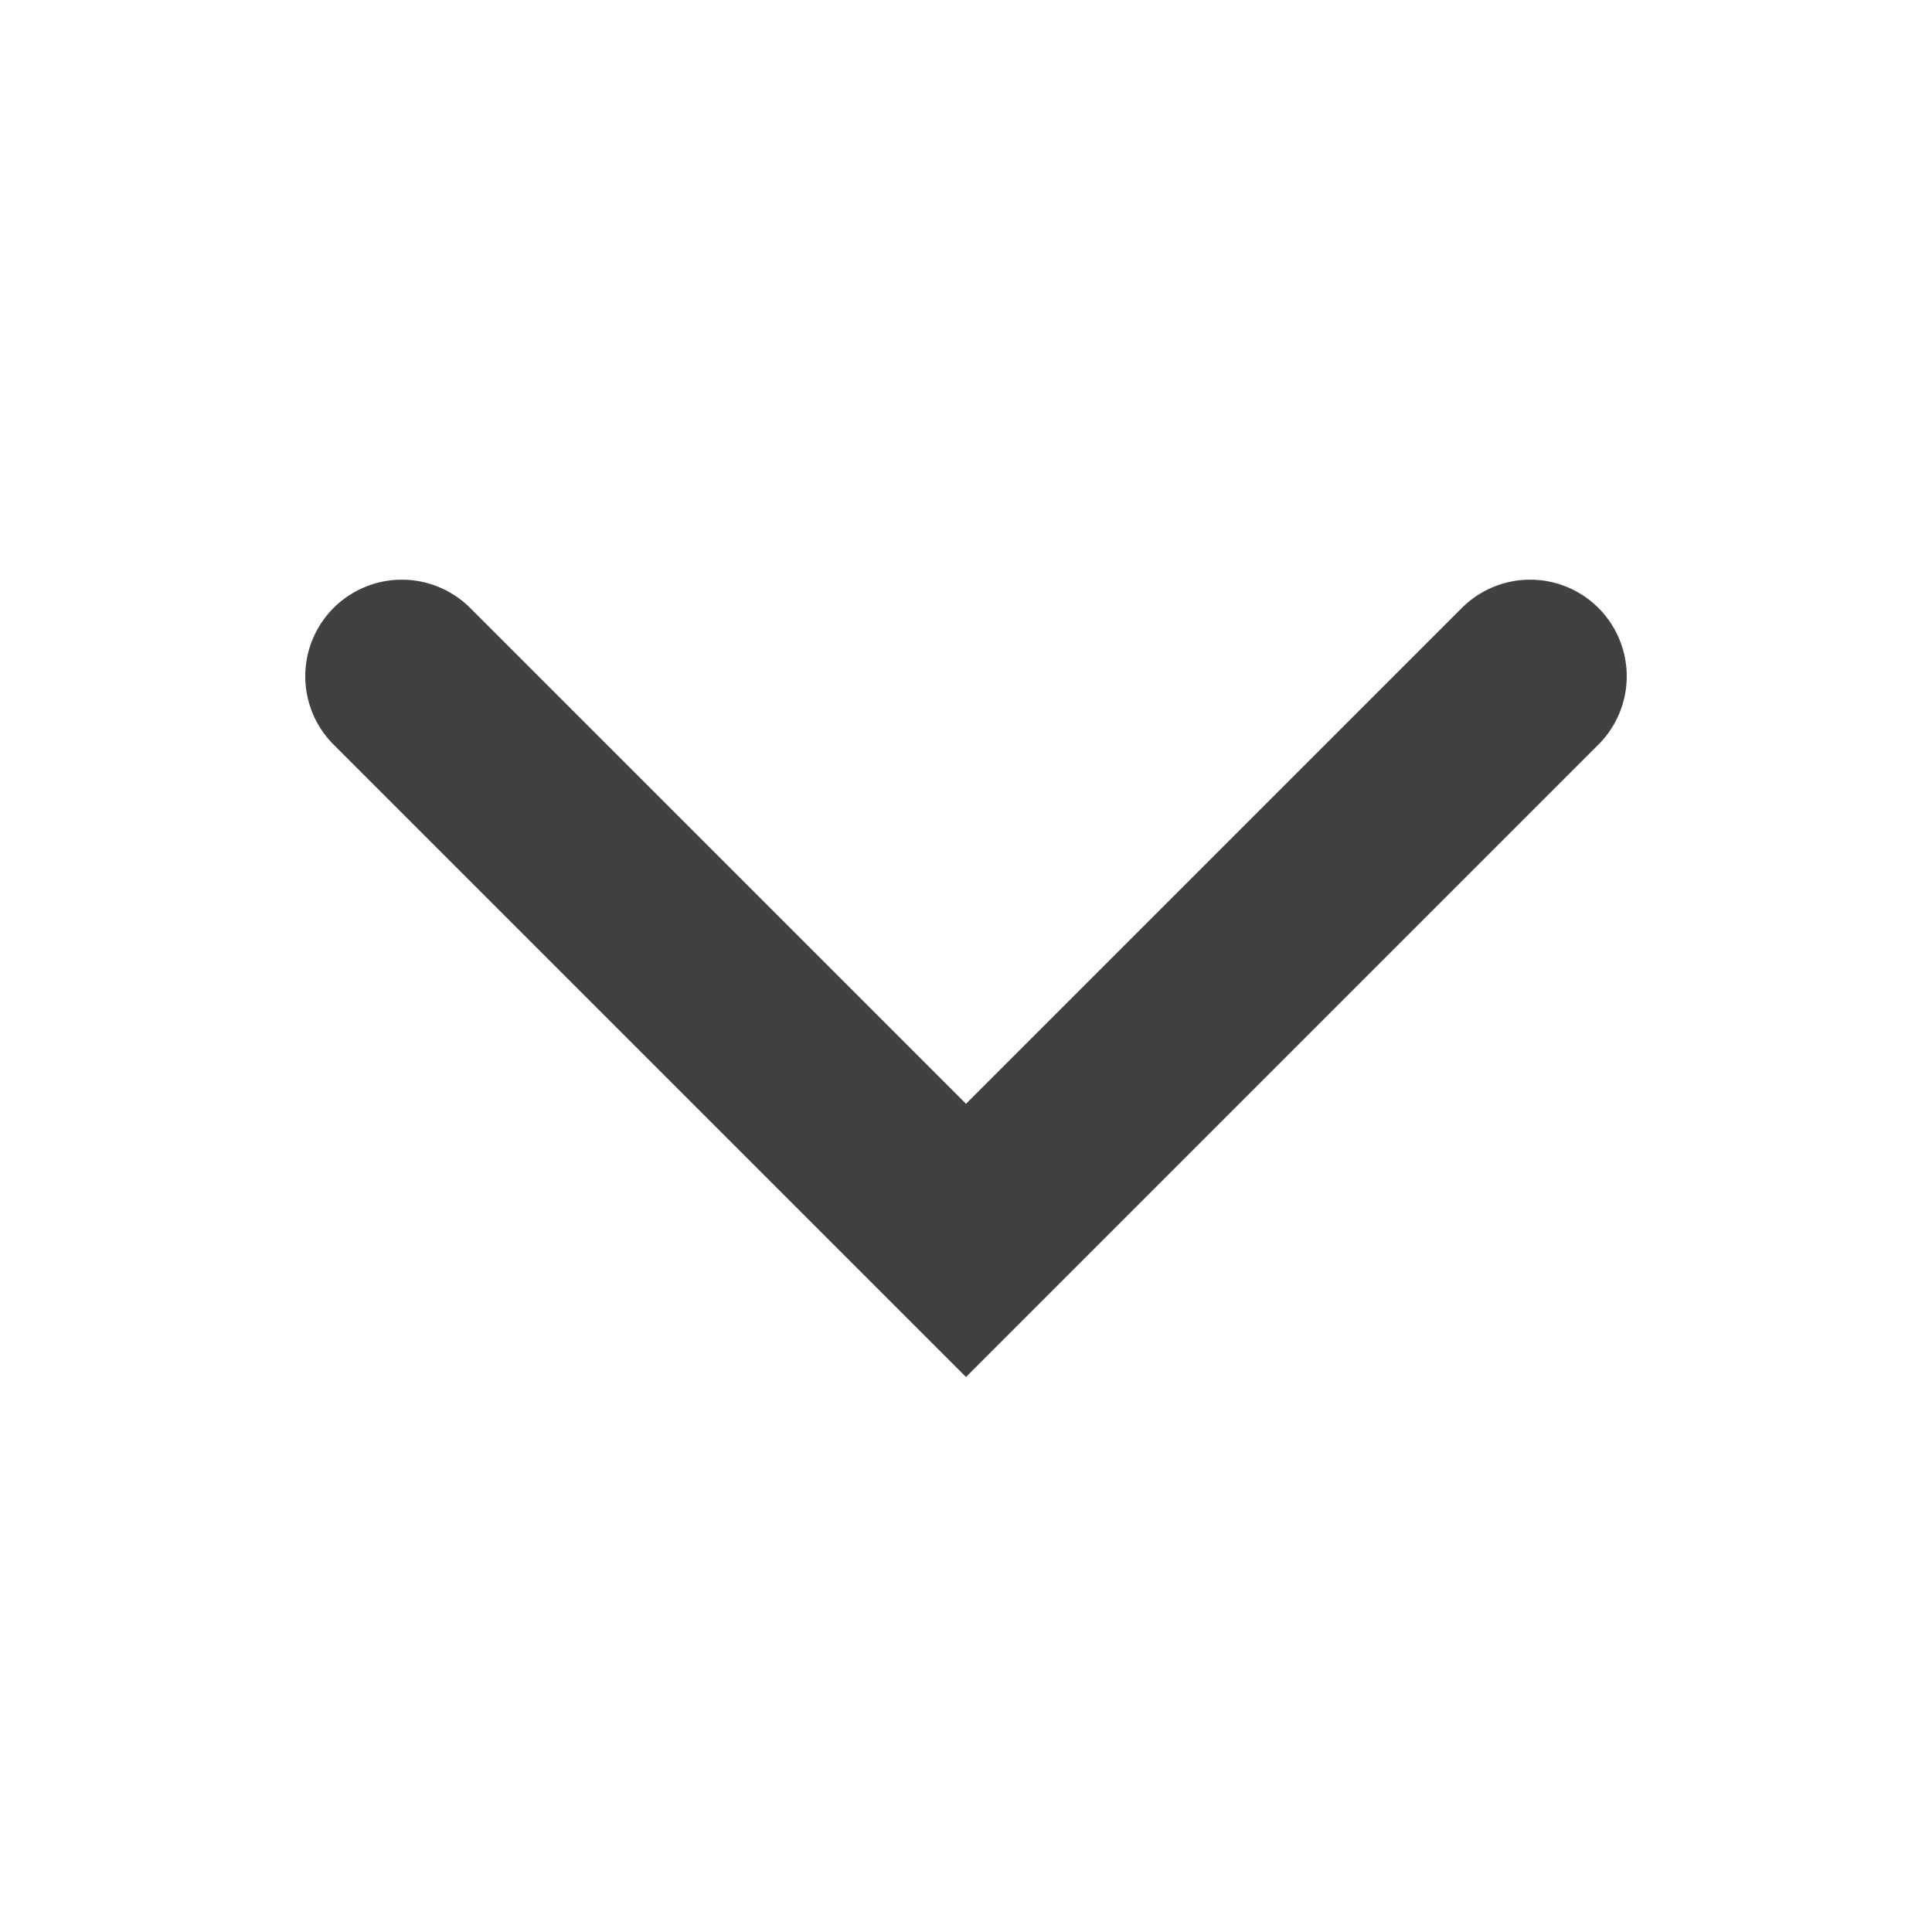
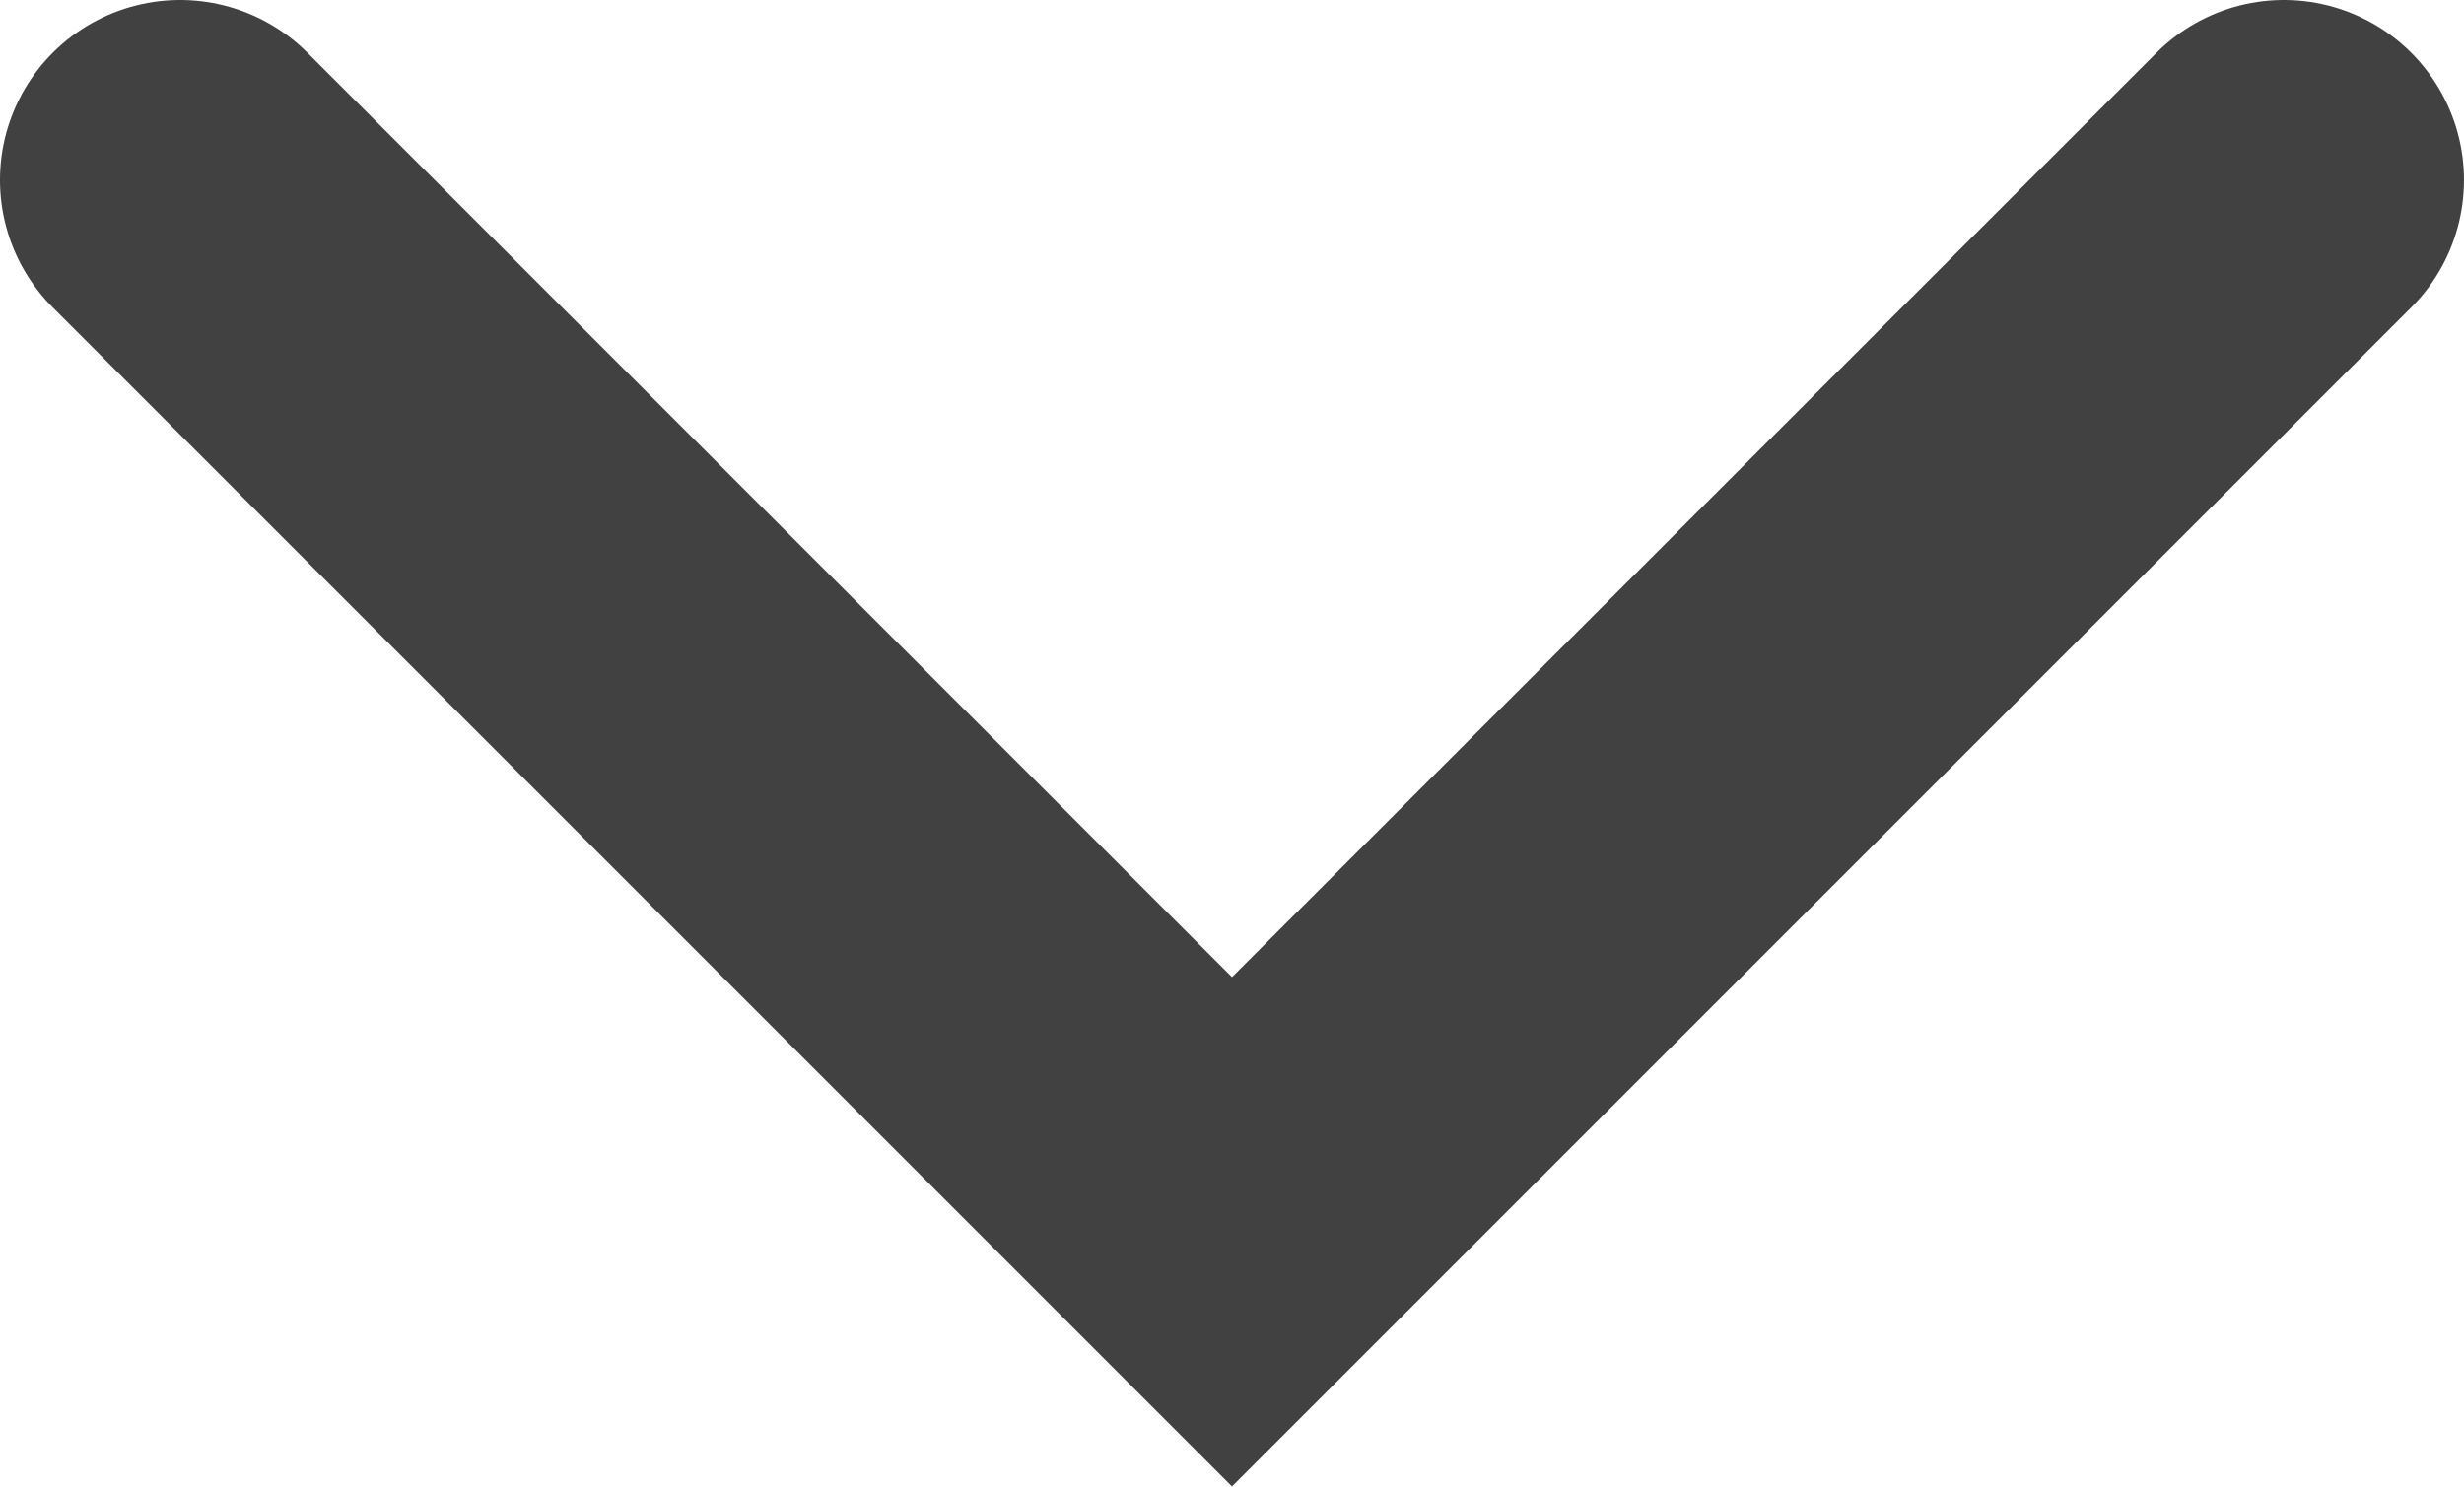
- <svg xmlns="http://www.w3.org/2000/svg" width="30" height="30" viewBox="0 0 30 30">
-   <defs>
+ <svg xmlns="http://www.w3.org/2000/svg" width="20.52" height="12.381" viewBox="0 0 20.52 12.381" version="1.1" id="svg1798">
+   <defs id="defs1794">
    <clipPath id="clip-down-arrow">
-       <rect width="30" height="30" />
+       <rect width="30" height="30" id="rect1791" x="0" y="0" />
    </clipPath>
  </defs>
-   <g id="down-arrow" clip-path="url(#clip-down-arrow)">
-     <path id="Path_2313" data-name="Path 2313" d="M6513.131-12997.5l8.76,8.76,8.76-8.76" transform="translate(-6506.891 13008.001)" fill="none" stroke="#414141" stroke-linecap="round" stroke-width="3" />
+   <g id="down-arrow" clip-path="url(#clip-down-arrow)" transform="translate(-4.74,-9.001)">
+     <path id="Path_2313" data-name="Path 2313" d="m 6513.131,-12997.5 8.76,8.76 8.76,-8.76" transform="translate(-6506.891,13008.001)" fill="none" stroke="#414141" stroke-linecap="round" stroke-width="3" />
  </g>
</svg>
